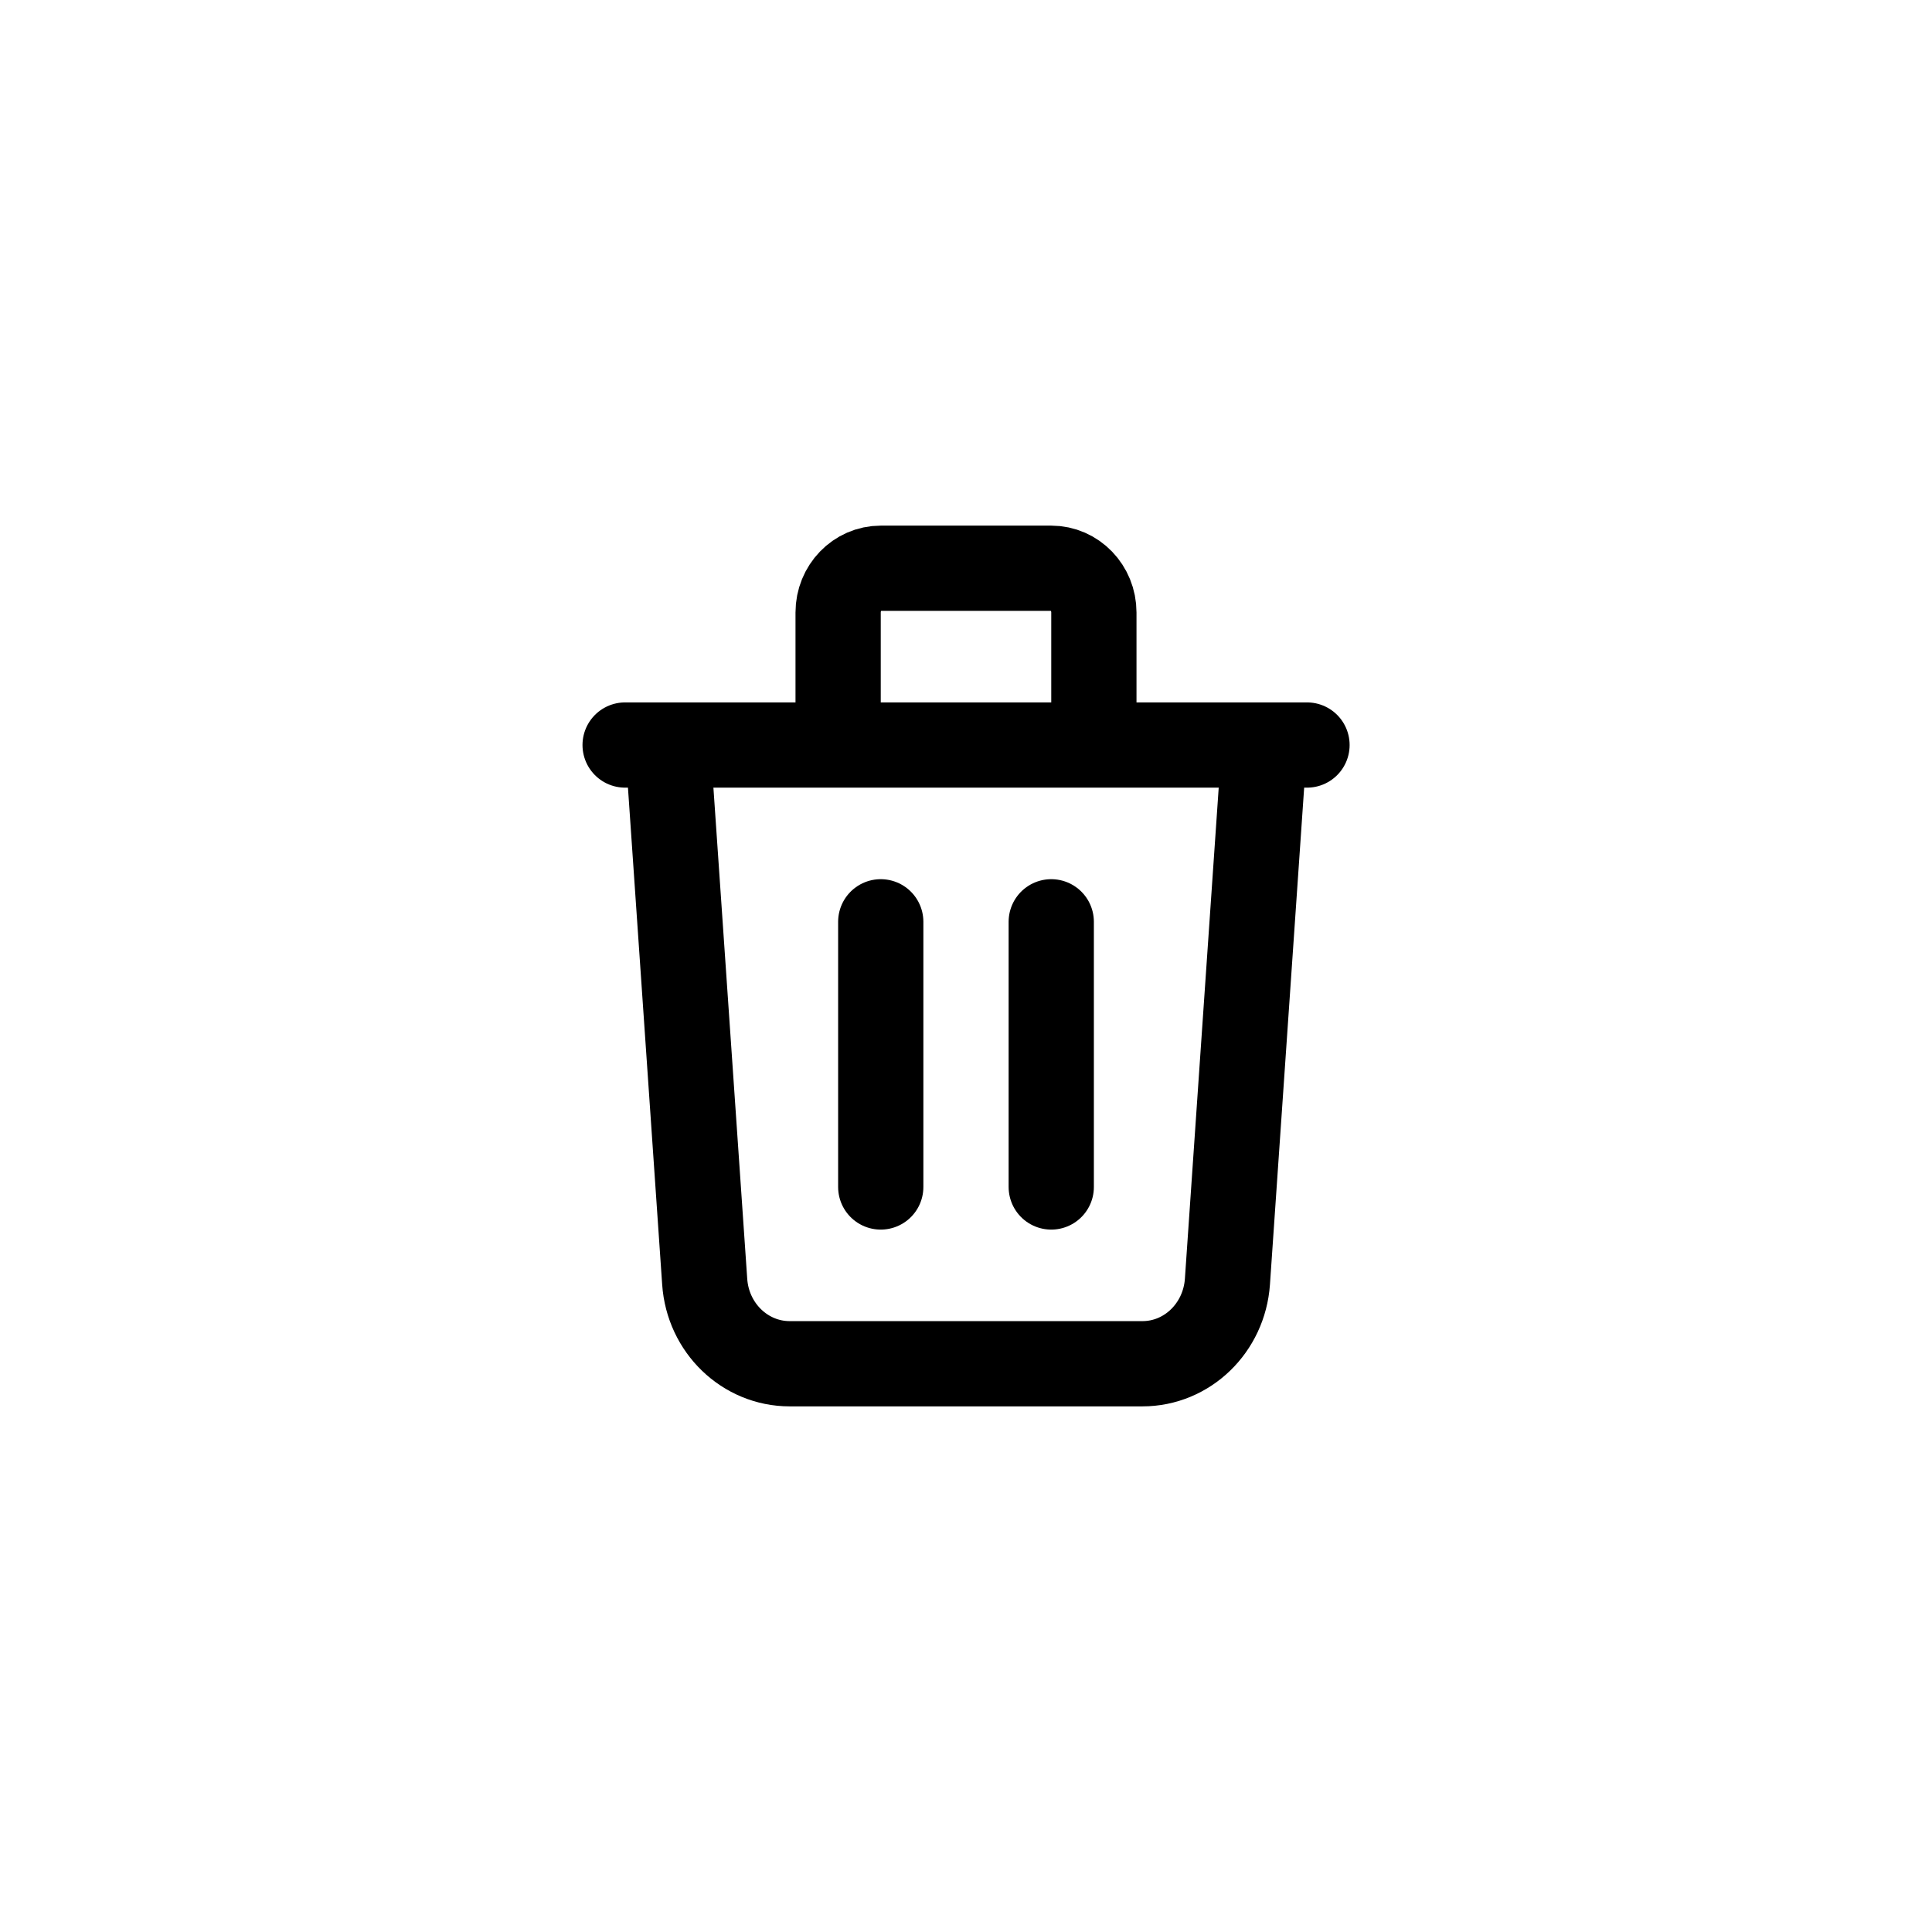
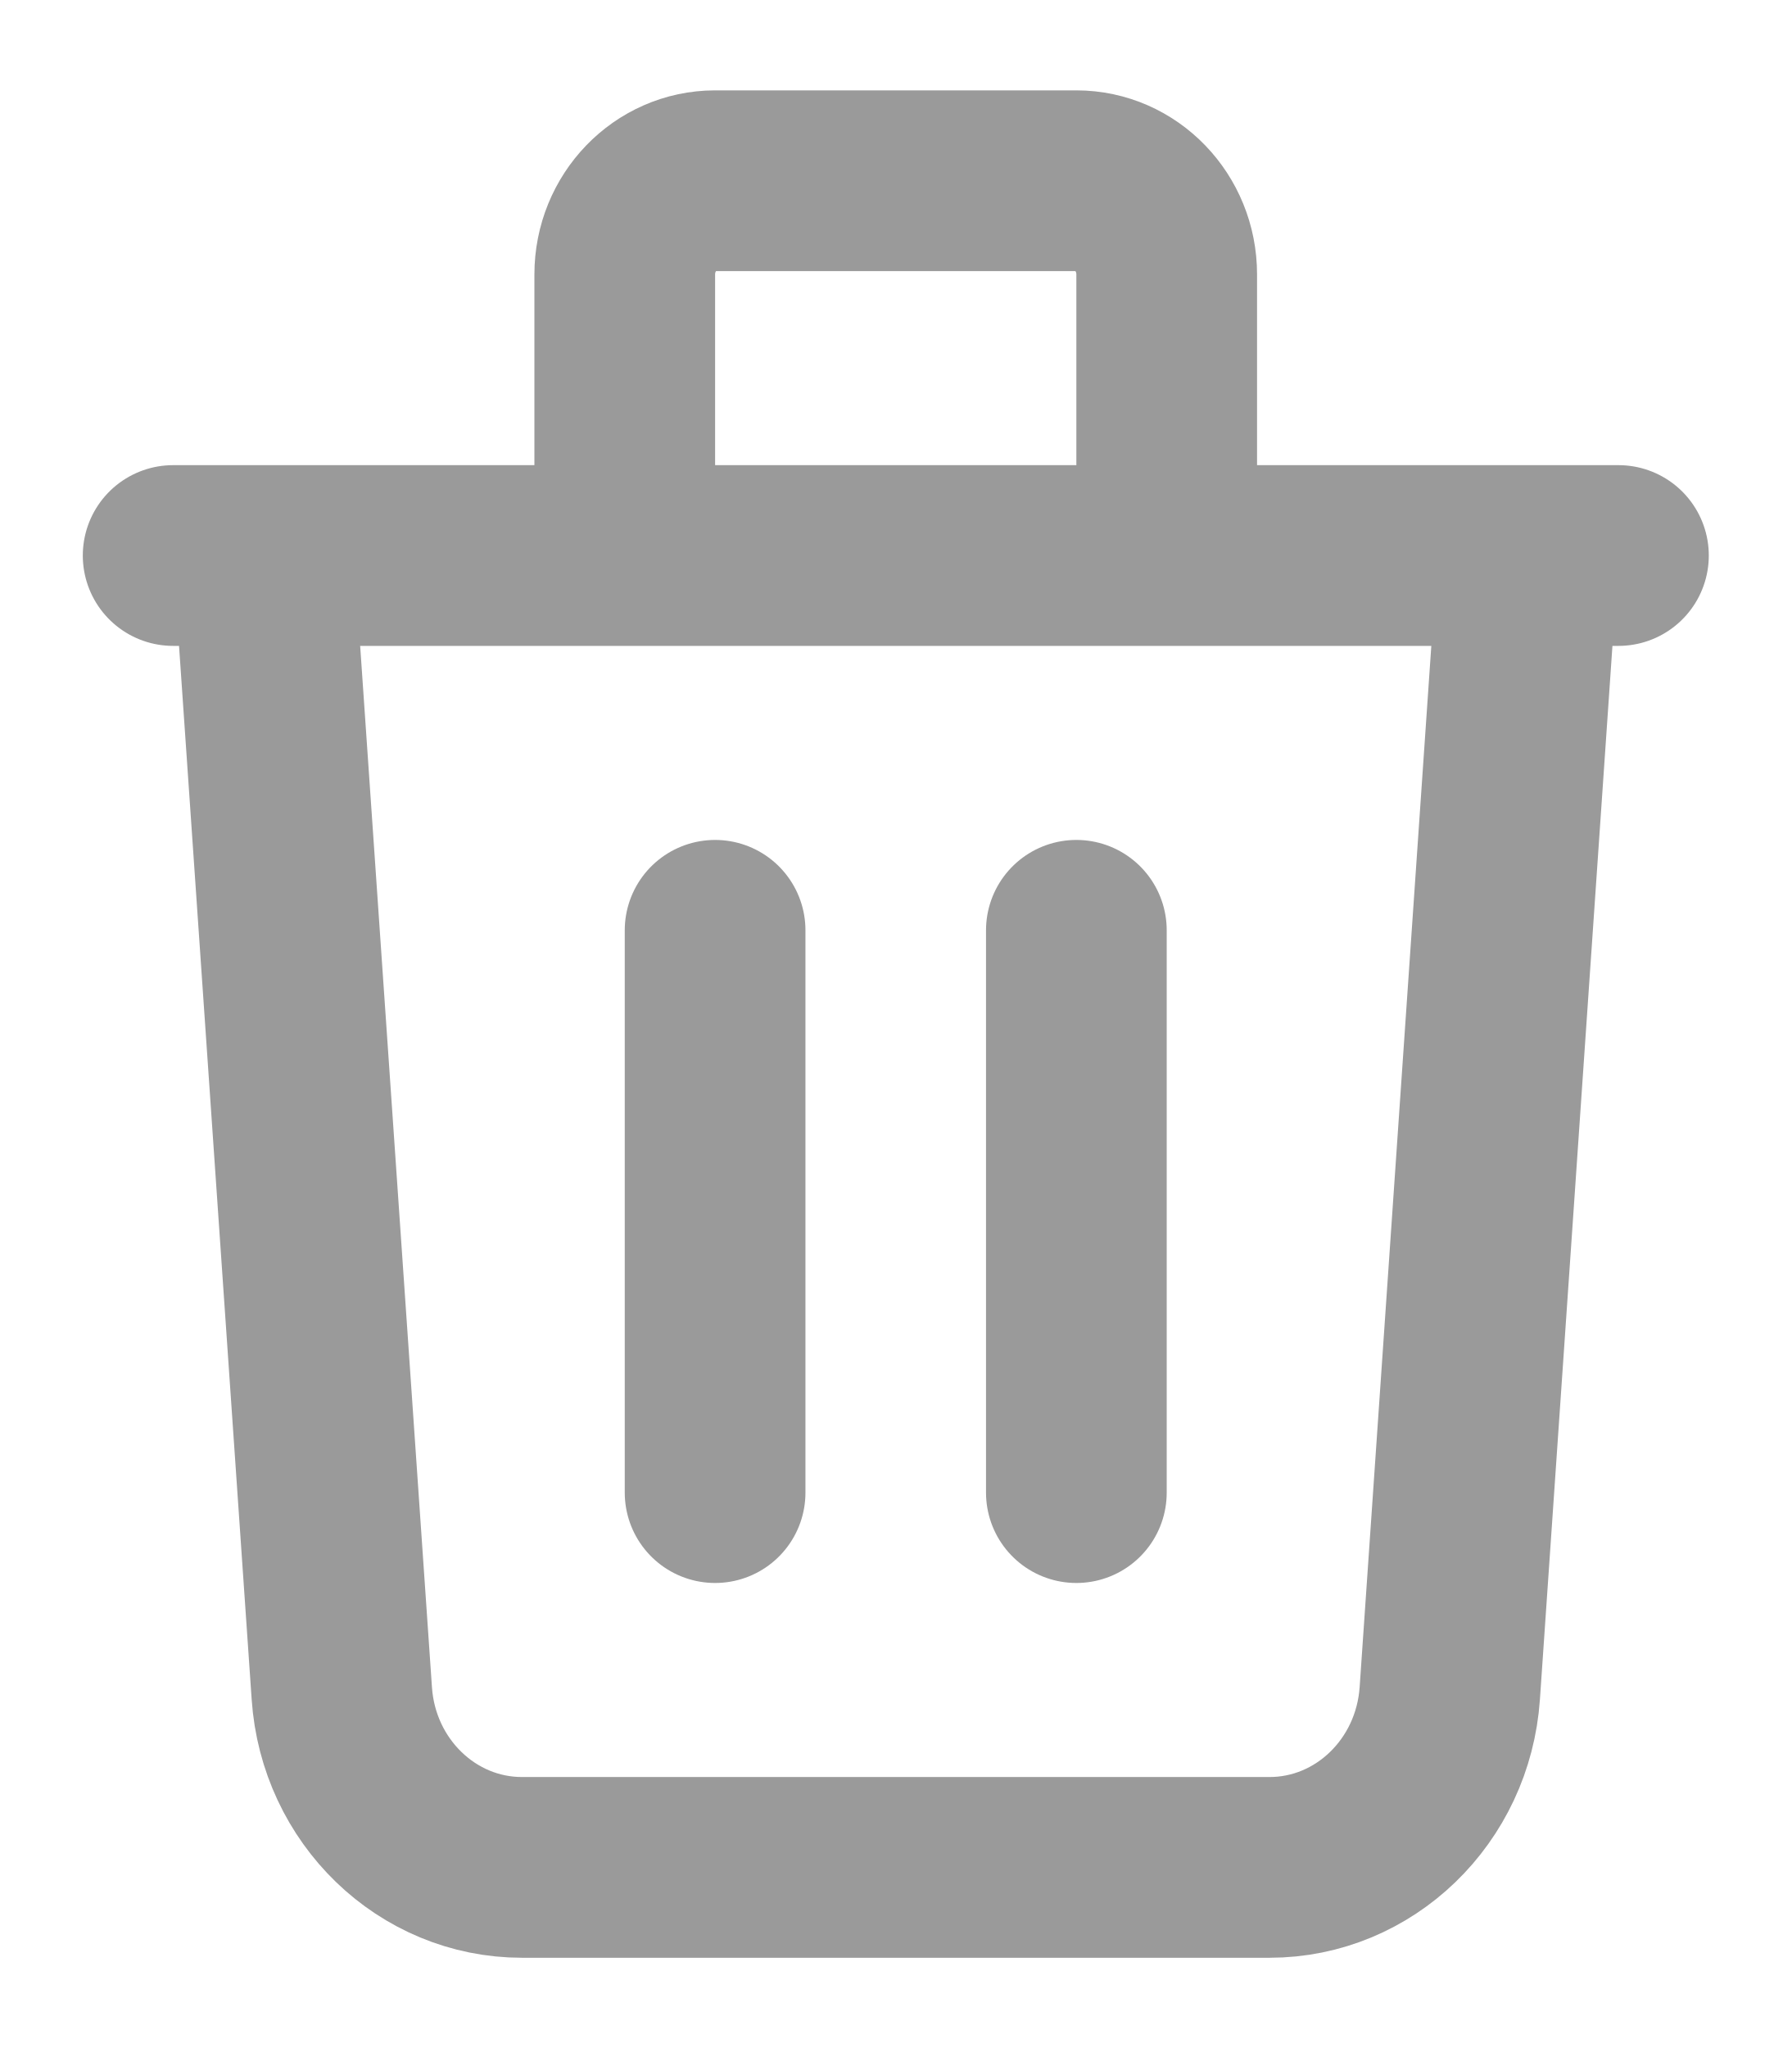
- <svg xmlns="http://www.w3.org/2000/svg" width="16" height="16" viewBox="0 0 16 16" fill="none">
-   <path d="M10.471 6.17L10.165 10.614C10.138 10.998 9.831 11.294 9.461 11.294H6.54C6.17 11.294 5.862 10.998 5.836 10.614L5.53 6.17M7.294 7.634V9.83M8.706 7.634V9.83M9.059 6.17V5.072C9.059 4.87 8.901 4.706 8.706 4.706H7.294C7.099 4.706 6.941 4.87 6.941 5.072V6.17M5.177 6.17H10.824" stroke="black" stroke-width="0.706" stroke-linecap="round" stroke-linejoin="round" />
+ <svg xmlns="http://www.w3.org/2000/svg" width="14" height="16" viewBox="0 0 14 16" fill="none">
+   <path id="Icon" d="M11.941 4.34L11.329 13.229C11.276 13.995 10.661 14.589 9.92 14.589H4.079C3.338 14.589 2.723 13.995 2.671 13.229L2.058 4.34M5.588 7.268V11.661M8.411 7.268V11.661M9.117 4.34V2.144C9.117 1.74 8.801 1.412 8.411 1.412H5.588C5.198 1.412 4.882 1.74 4.882 2.144V4.34M1.353 4.34H12.647" stroke="#9A9A9A" stroke-width="1.412" stroke-linecap="round" stroke-linejoin="round" />
</svg>
